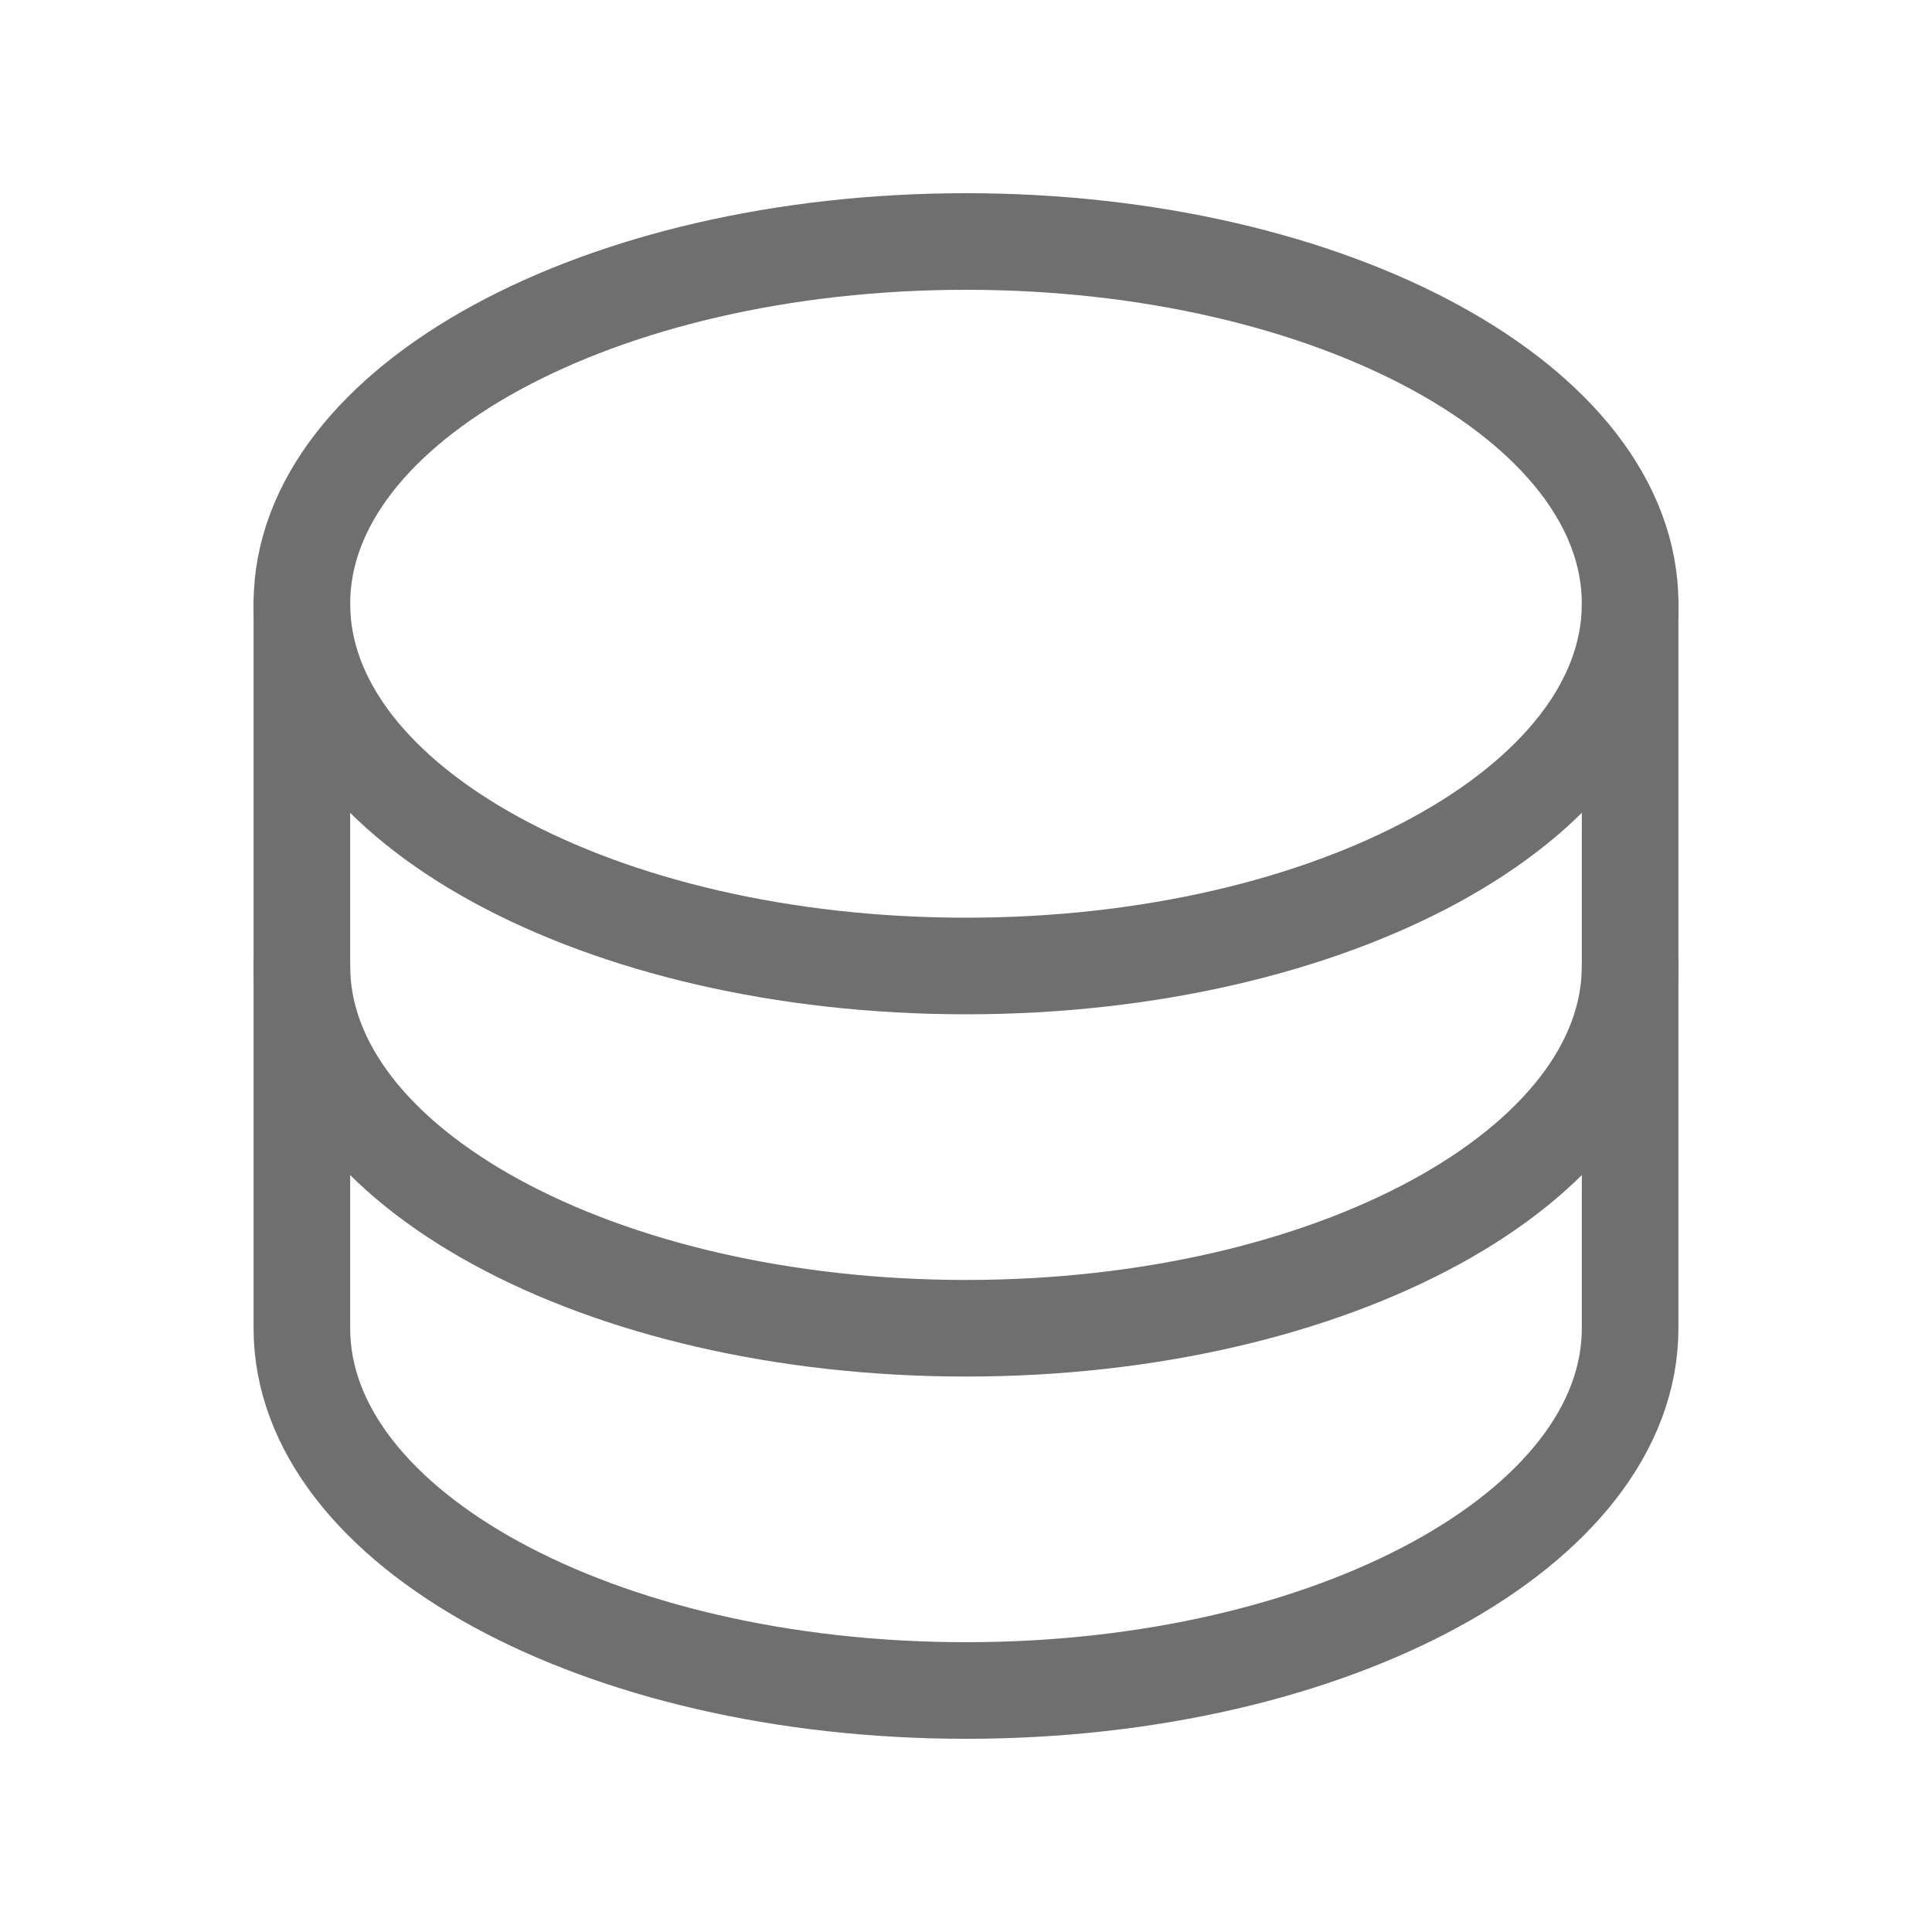
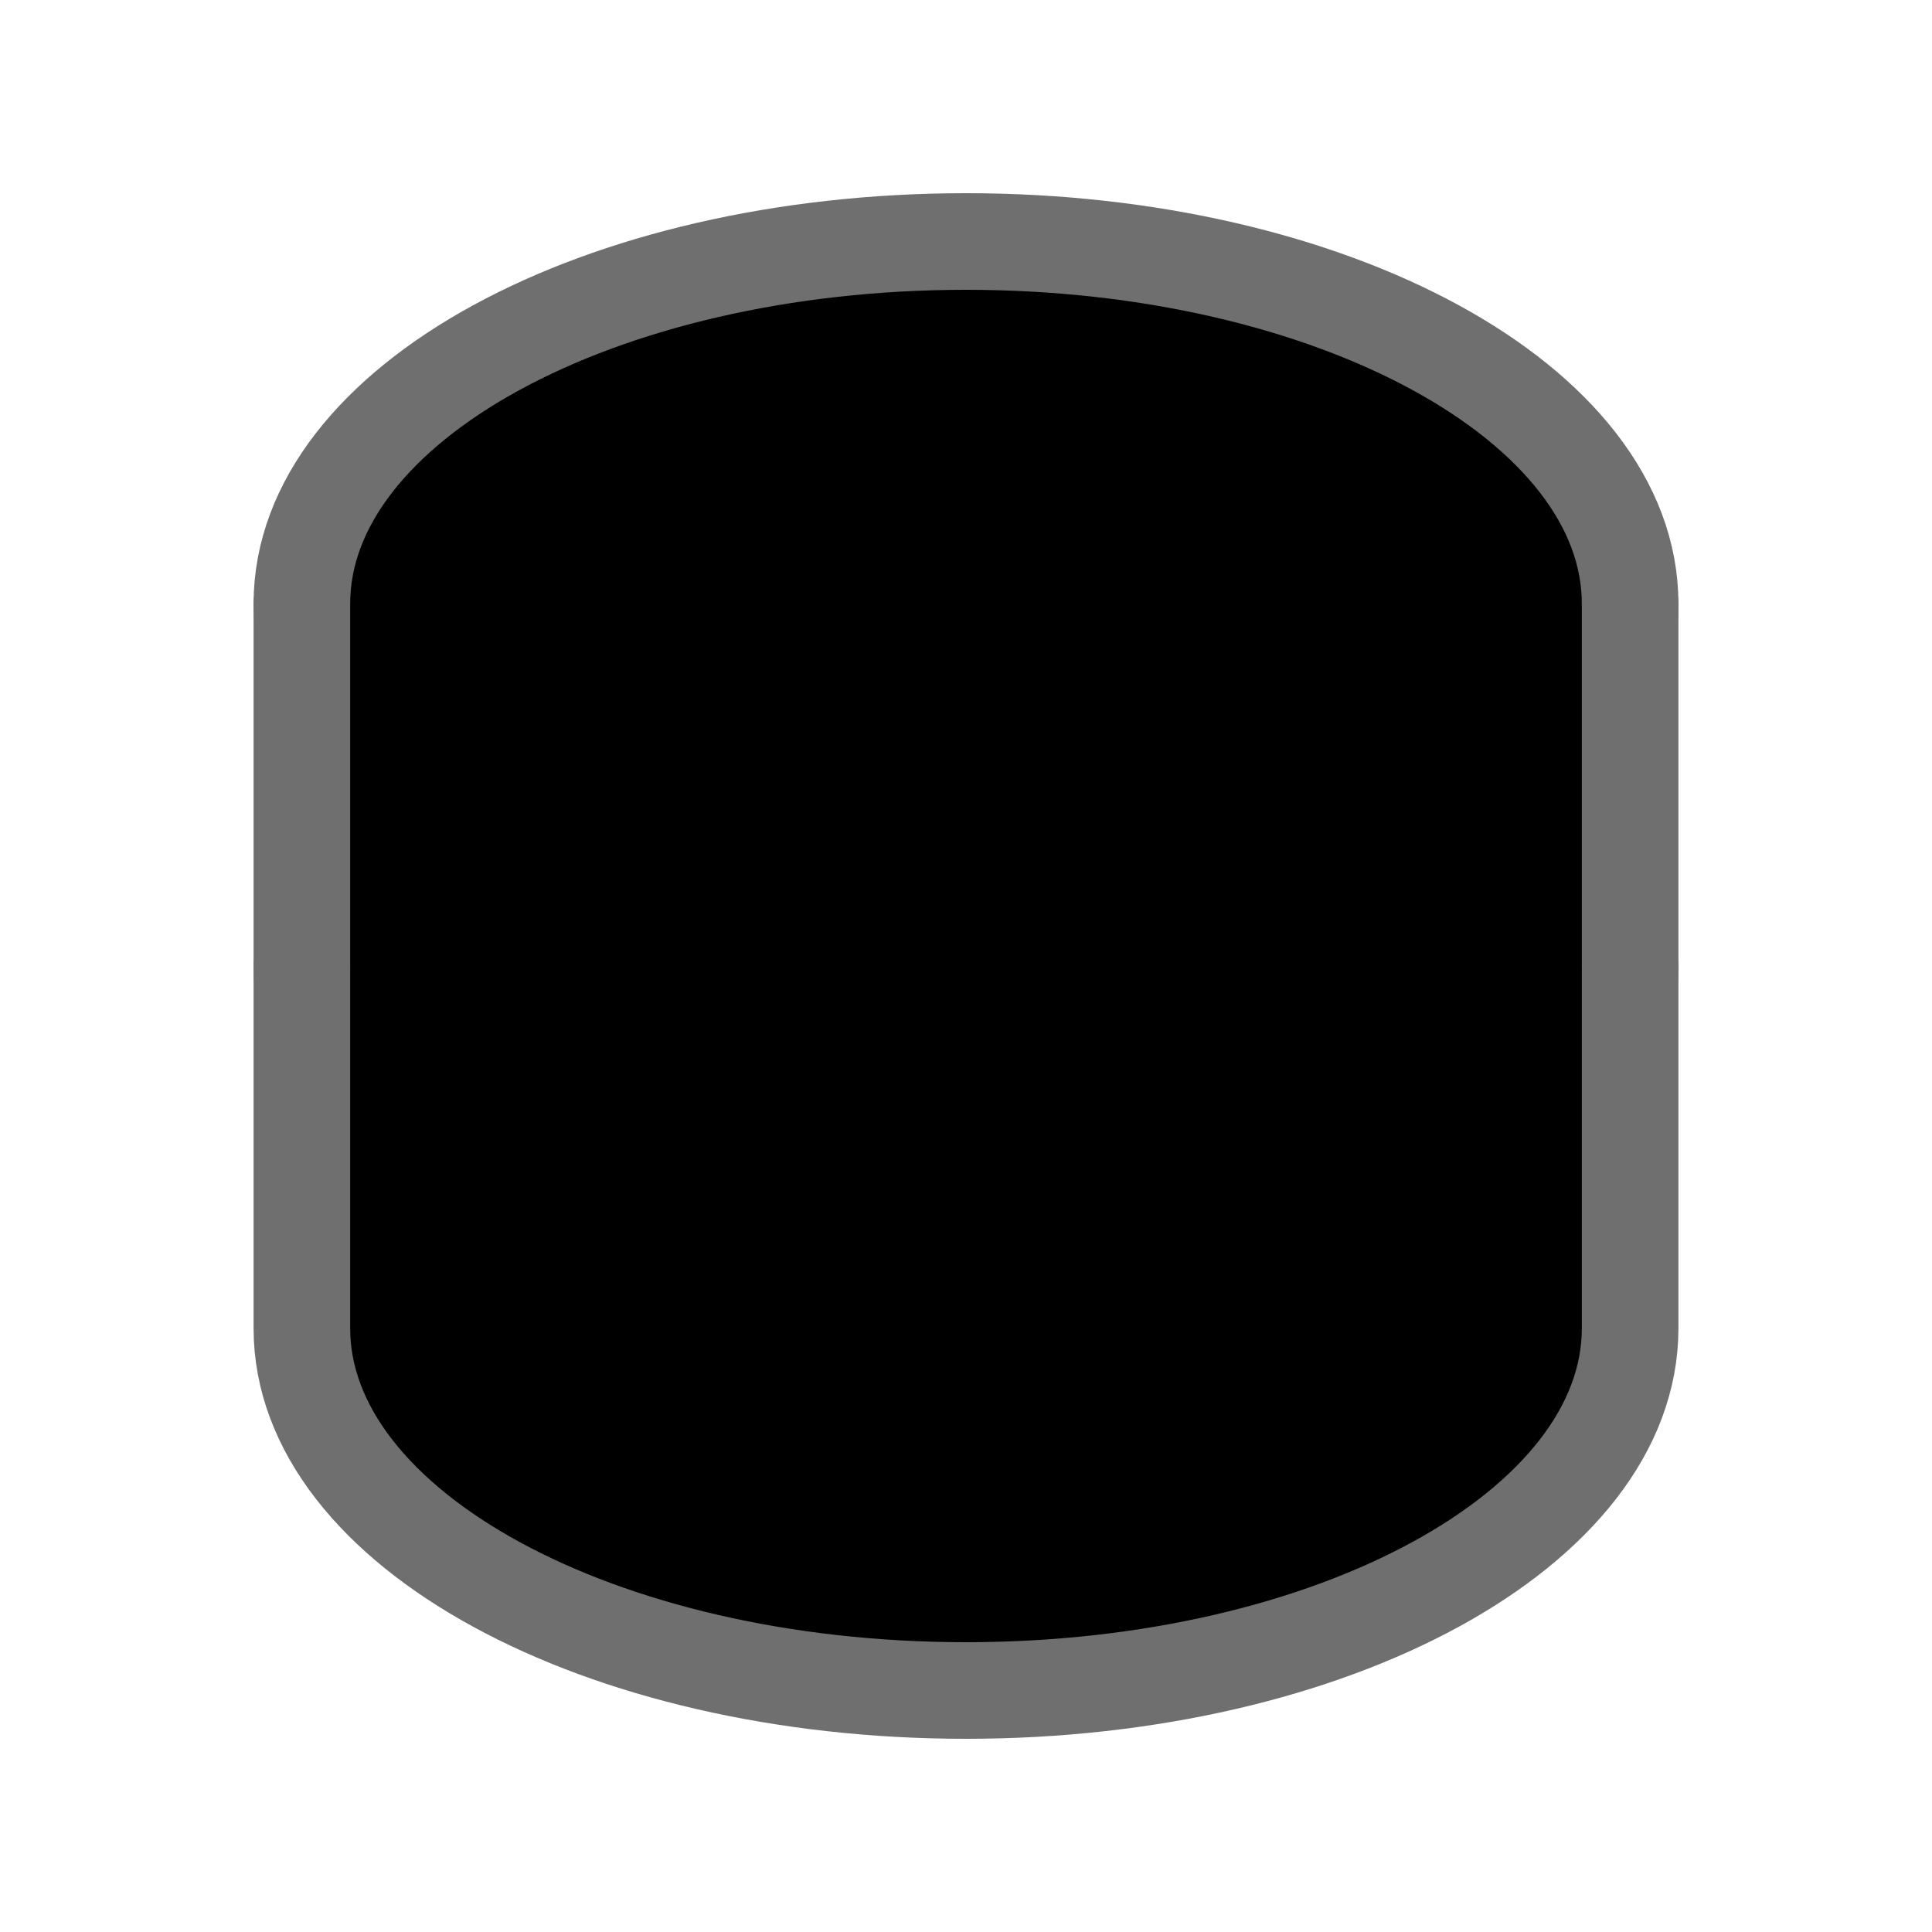
- <svg xmlns="http://www.w3.org/2000/svg" width="20" height="20" viewBox="0 0 20 20" fill="none">
+ <svg xmlns="http://www.w3.org/2000/svg" width="20" height="20" viewBox="0 0 20 20" fill="currentColor">
  <path d="M10 10C13.797 10 16.875 8.321 16.875 6.25C16.875 4.179 13.797 2.5 10 2.5C6.203 2.5 3.125 4.179 3.125 6.25C3.125 8.321 6.203 10 10 10Z" stroke="#6F6F6F" stroke-linecap="round" stroke-linejoin="round" />
  <path d="M3.125 6.25V10C3.125 12.071 6.203 13.75 10 13.75C13.797 13.75 16.875 12.071 16.875 10V6.25" stroke="#6F6F6F" stroke-linecap="round" stroke-linejoin="round" />
  <path d="M3.125 10V13.75C3.125 15.821 6.203 17.5 10 17.5C13.797 17.5 16.875 15.821 16.875 13.75V10" stroke="#6F6F6F" stroke-linecap="round" stroke-linejoin="round" />
</svg>
